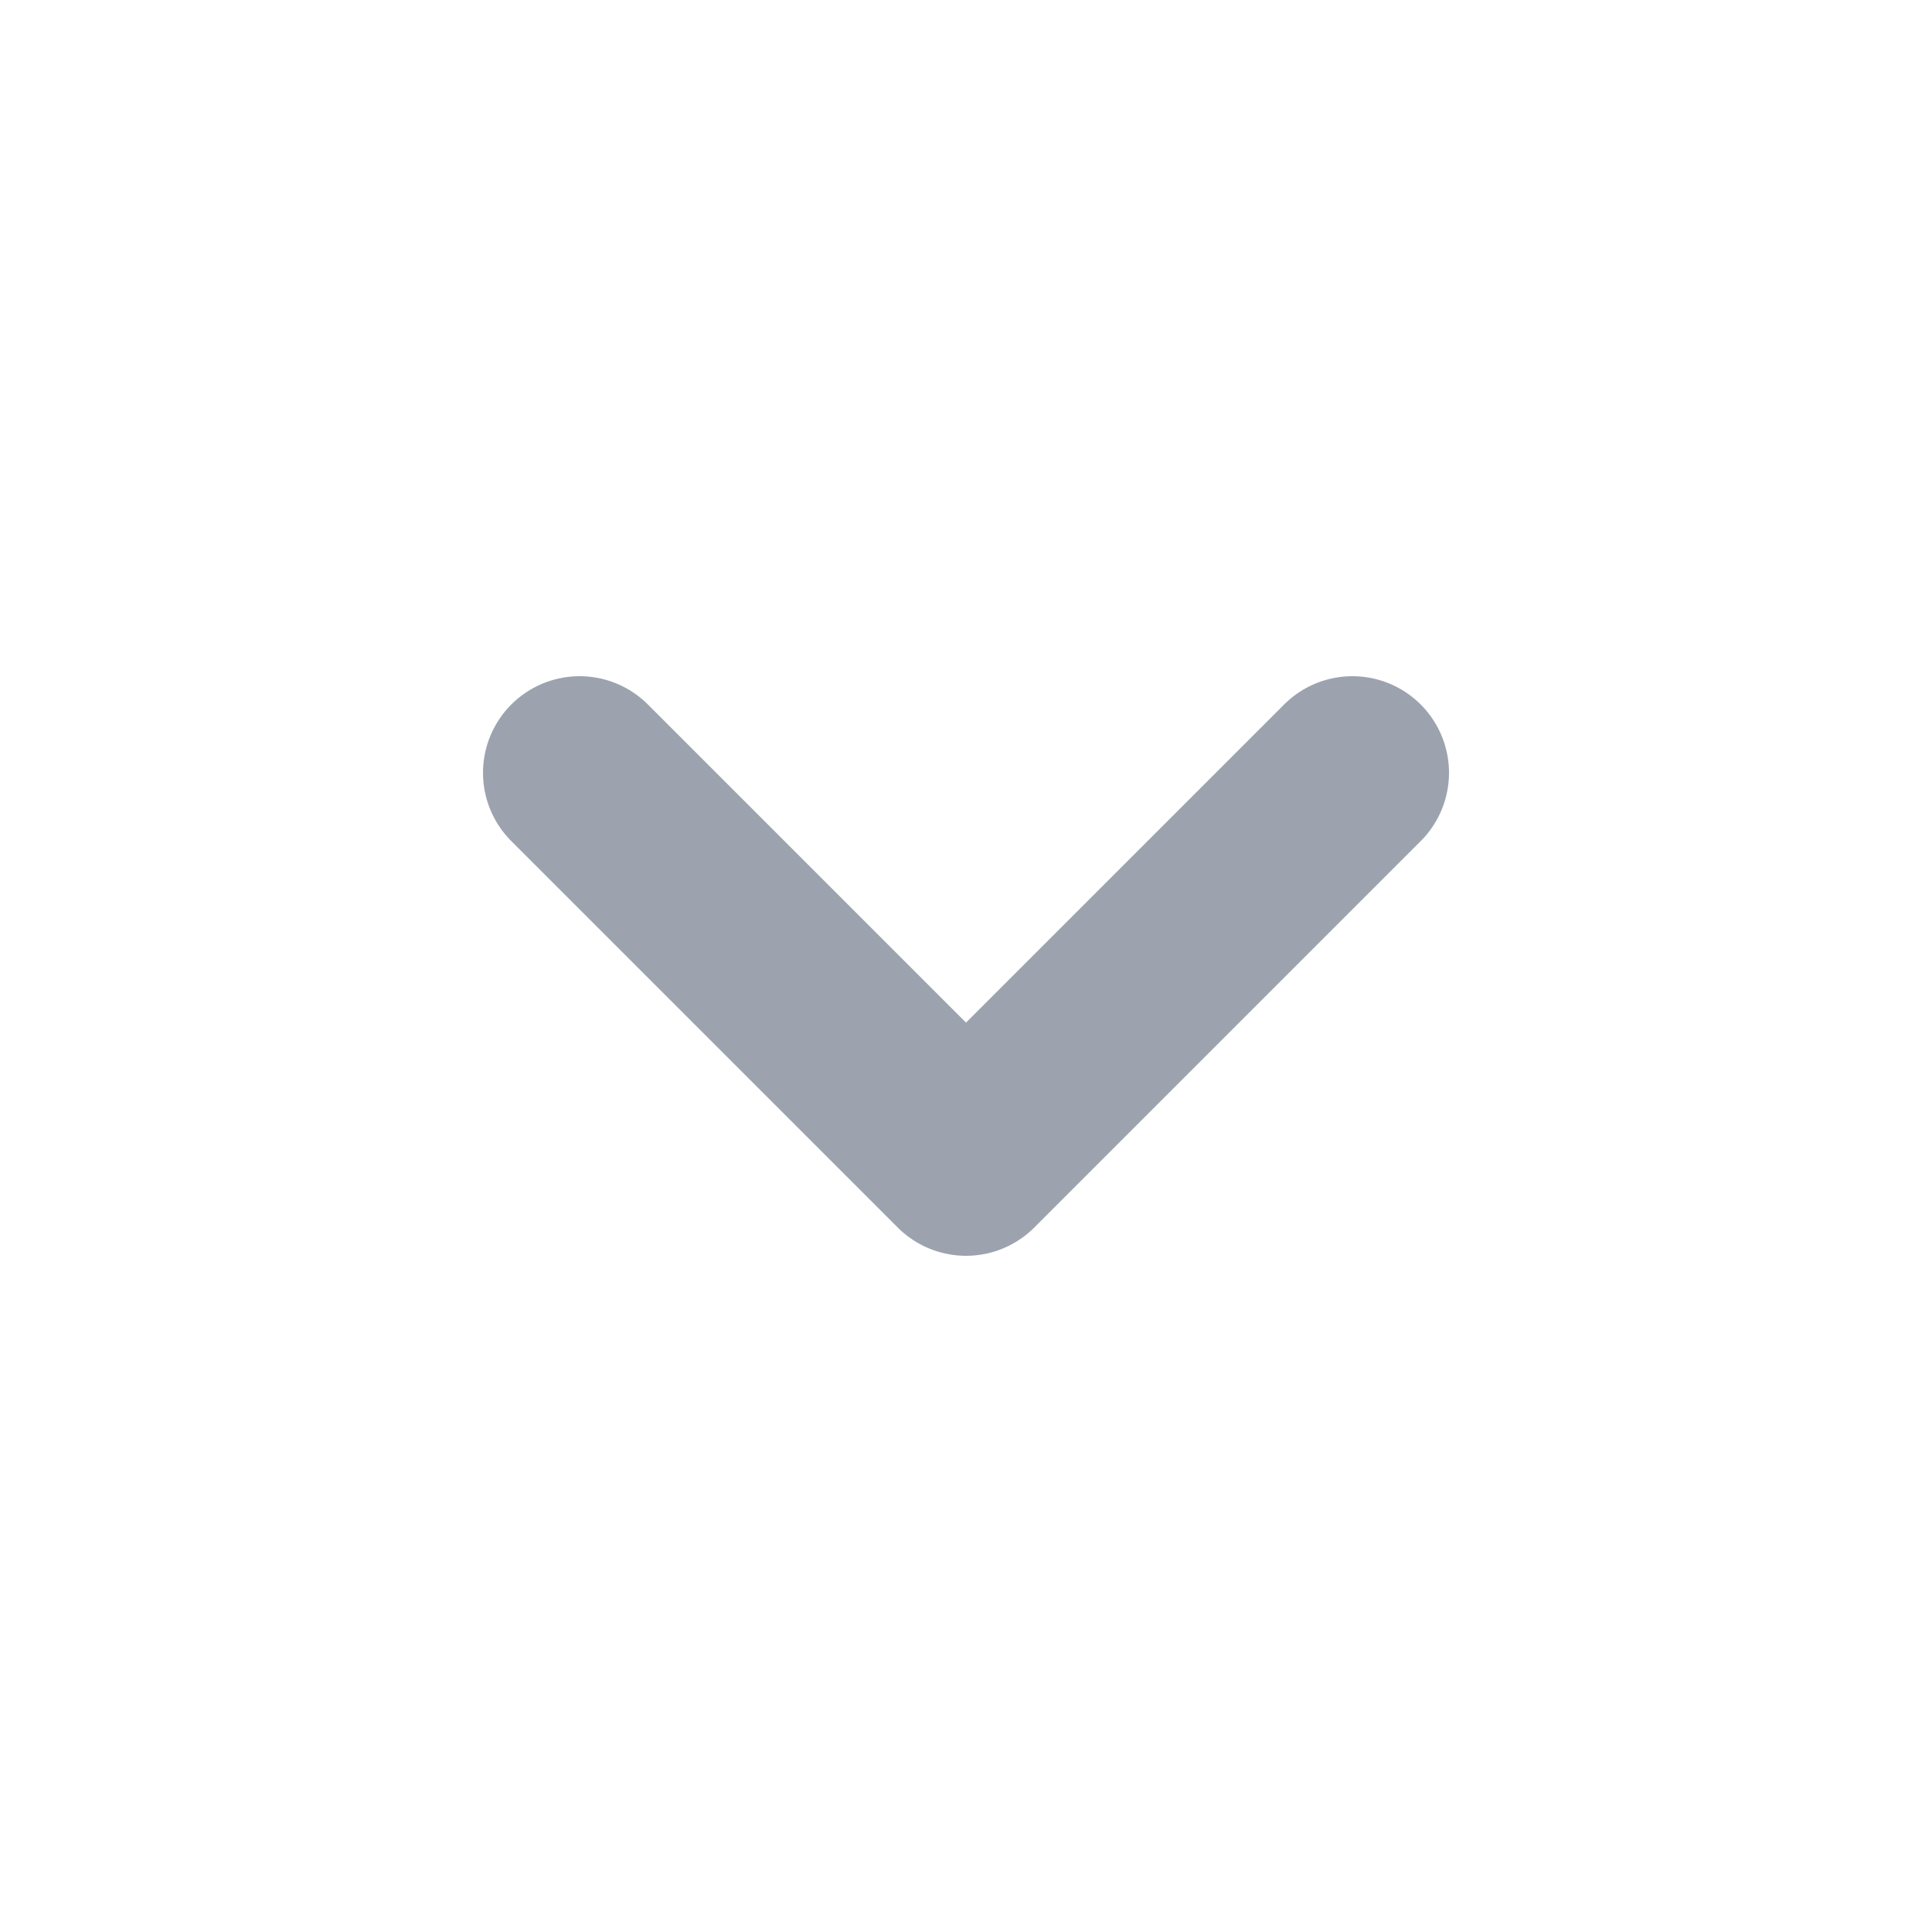
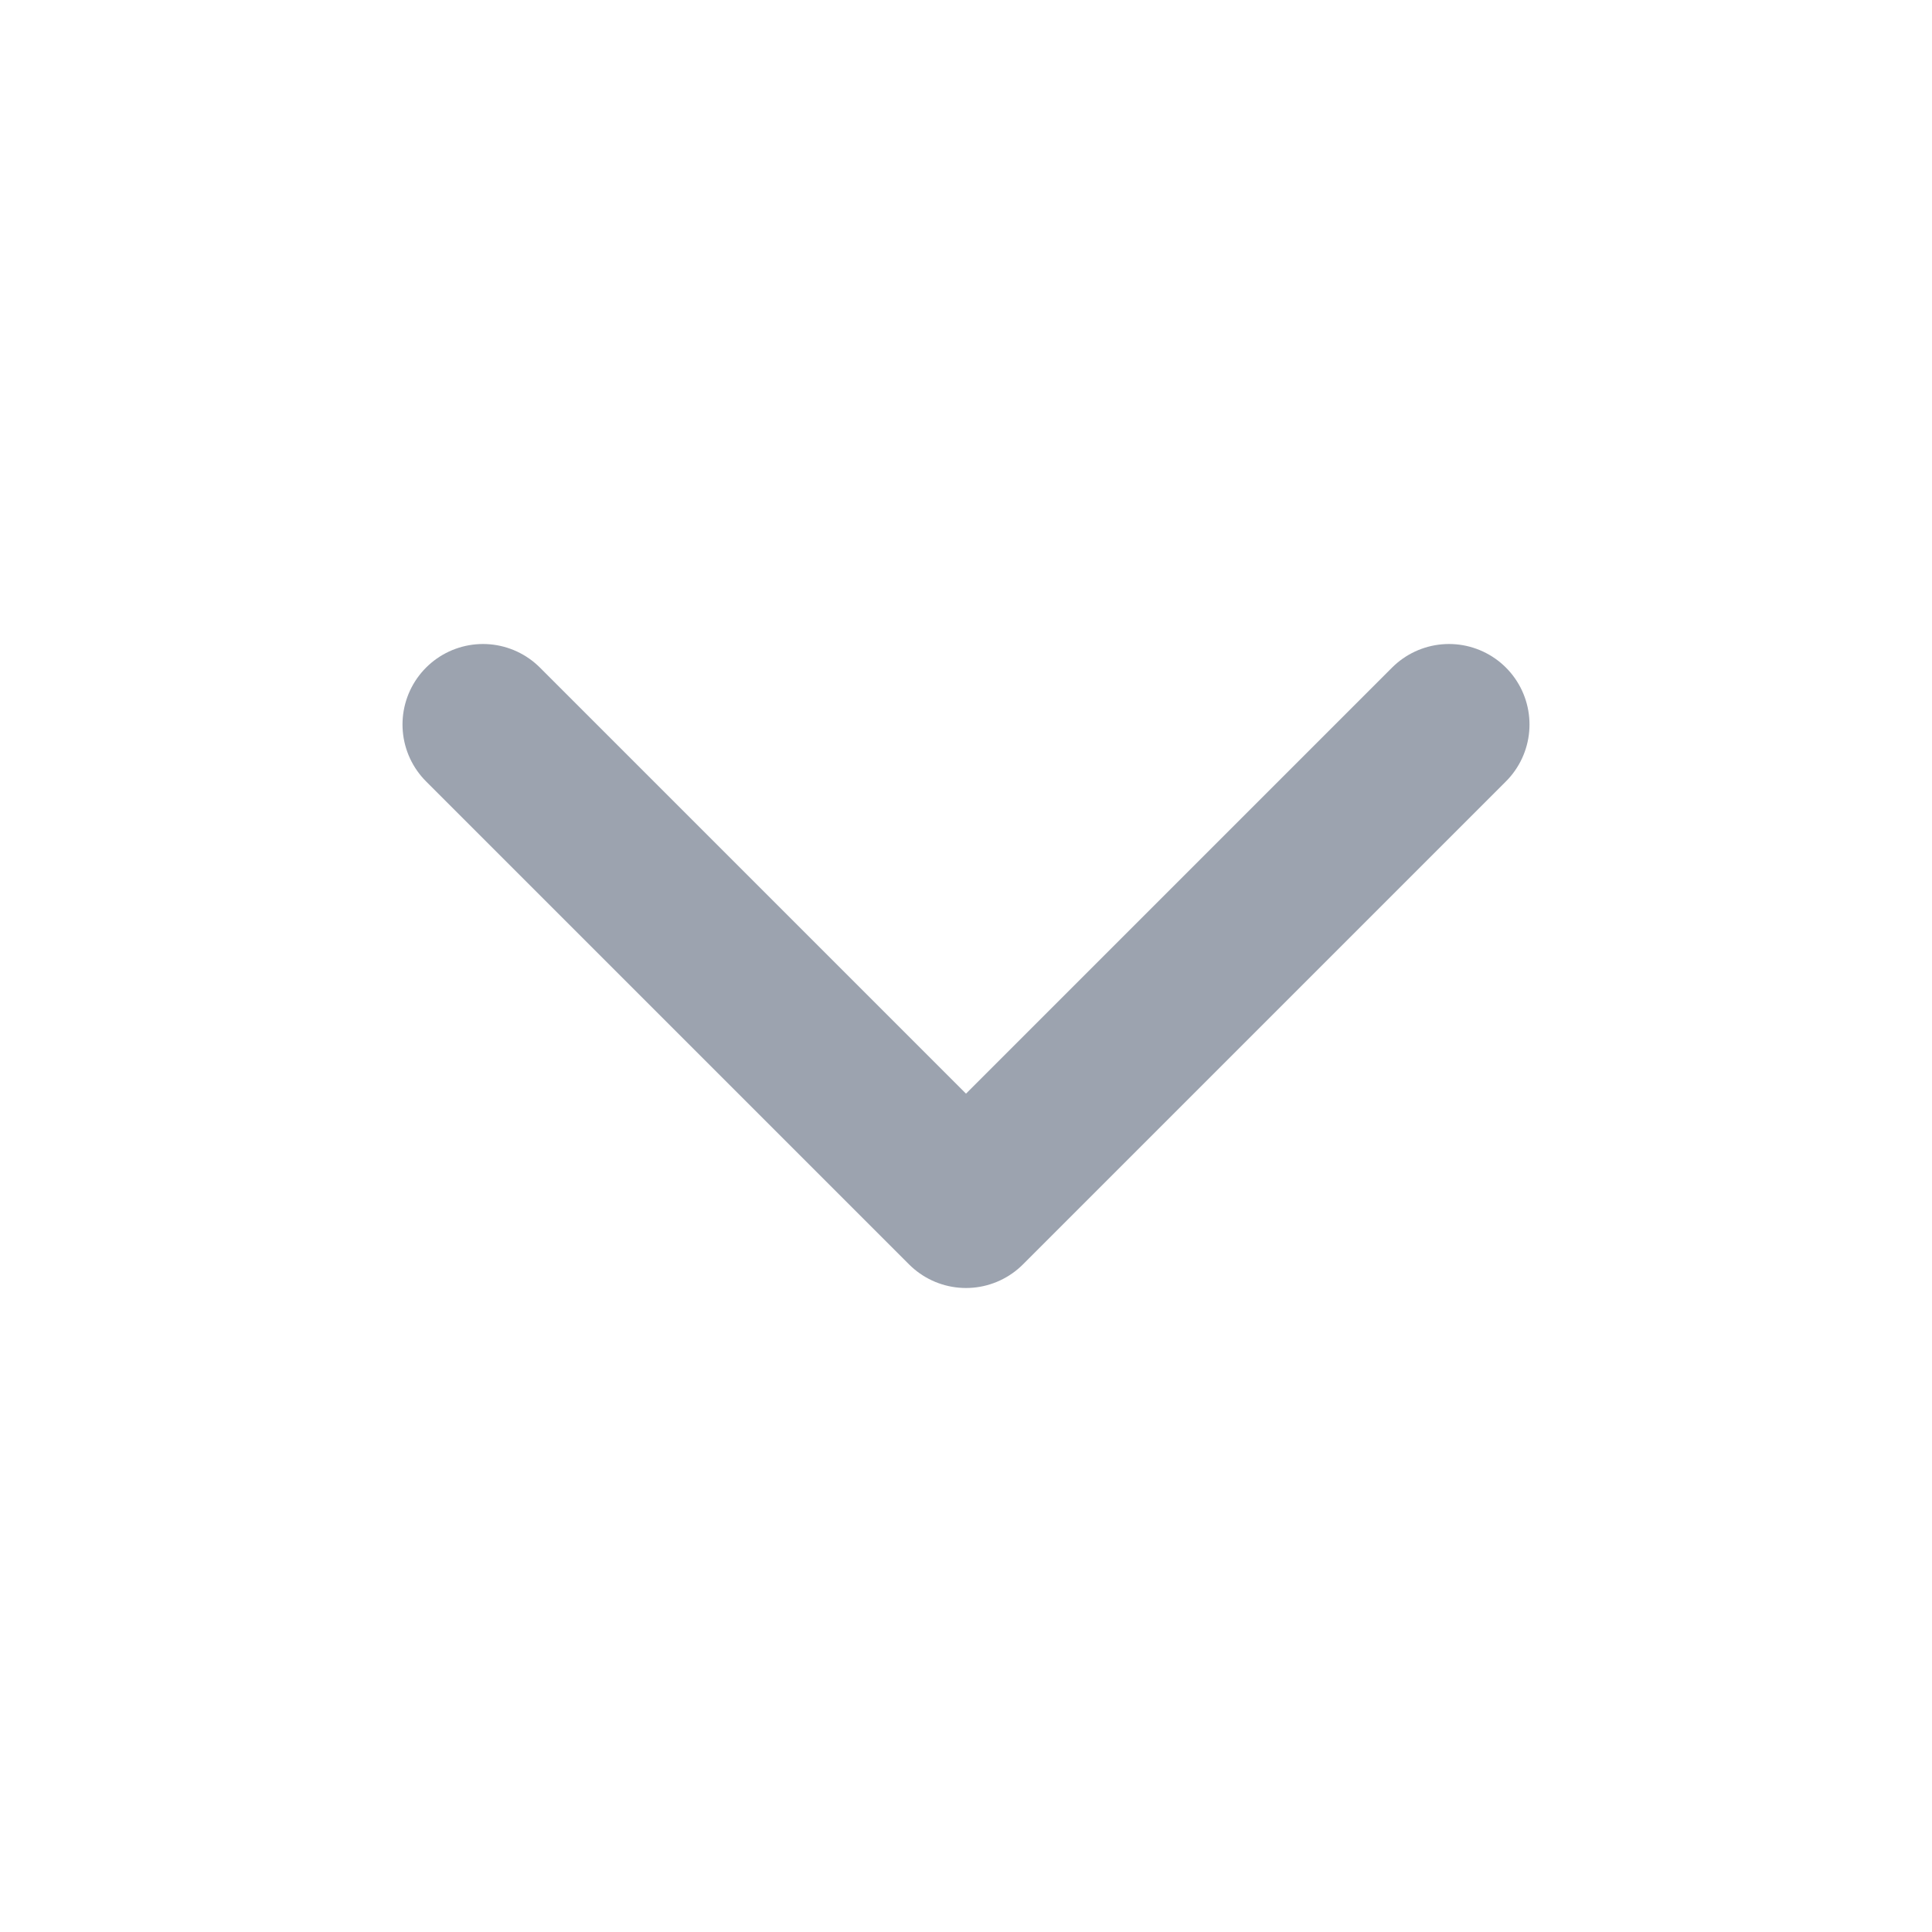
- <svg xmlns="http://www.w3.org/2000/svg" preserveAspectRatio="none" overflow="visible" style="display: block;" width="20" height="20" viewBox="0 0 20 20" fill="none">
-   <path d="M6 8L10 12L14 8" stroke="#9CA3AF" stroke-width="2" stroke-linecap="round" stroke-linejoin="round" />
+ <svg xmlns="http://www.w3.org/2000/svg" class="lucide lucide-chevron-down" width="24" height="24" viewBox="0 0 24 24" fill="none" stroke="#9CA3AF" stroke-width="2" stroke-linecap="round" stroke-linejoin="round">
+   <path d="m6 9 6 6 6-6" />
</svg>
